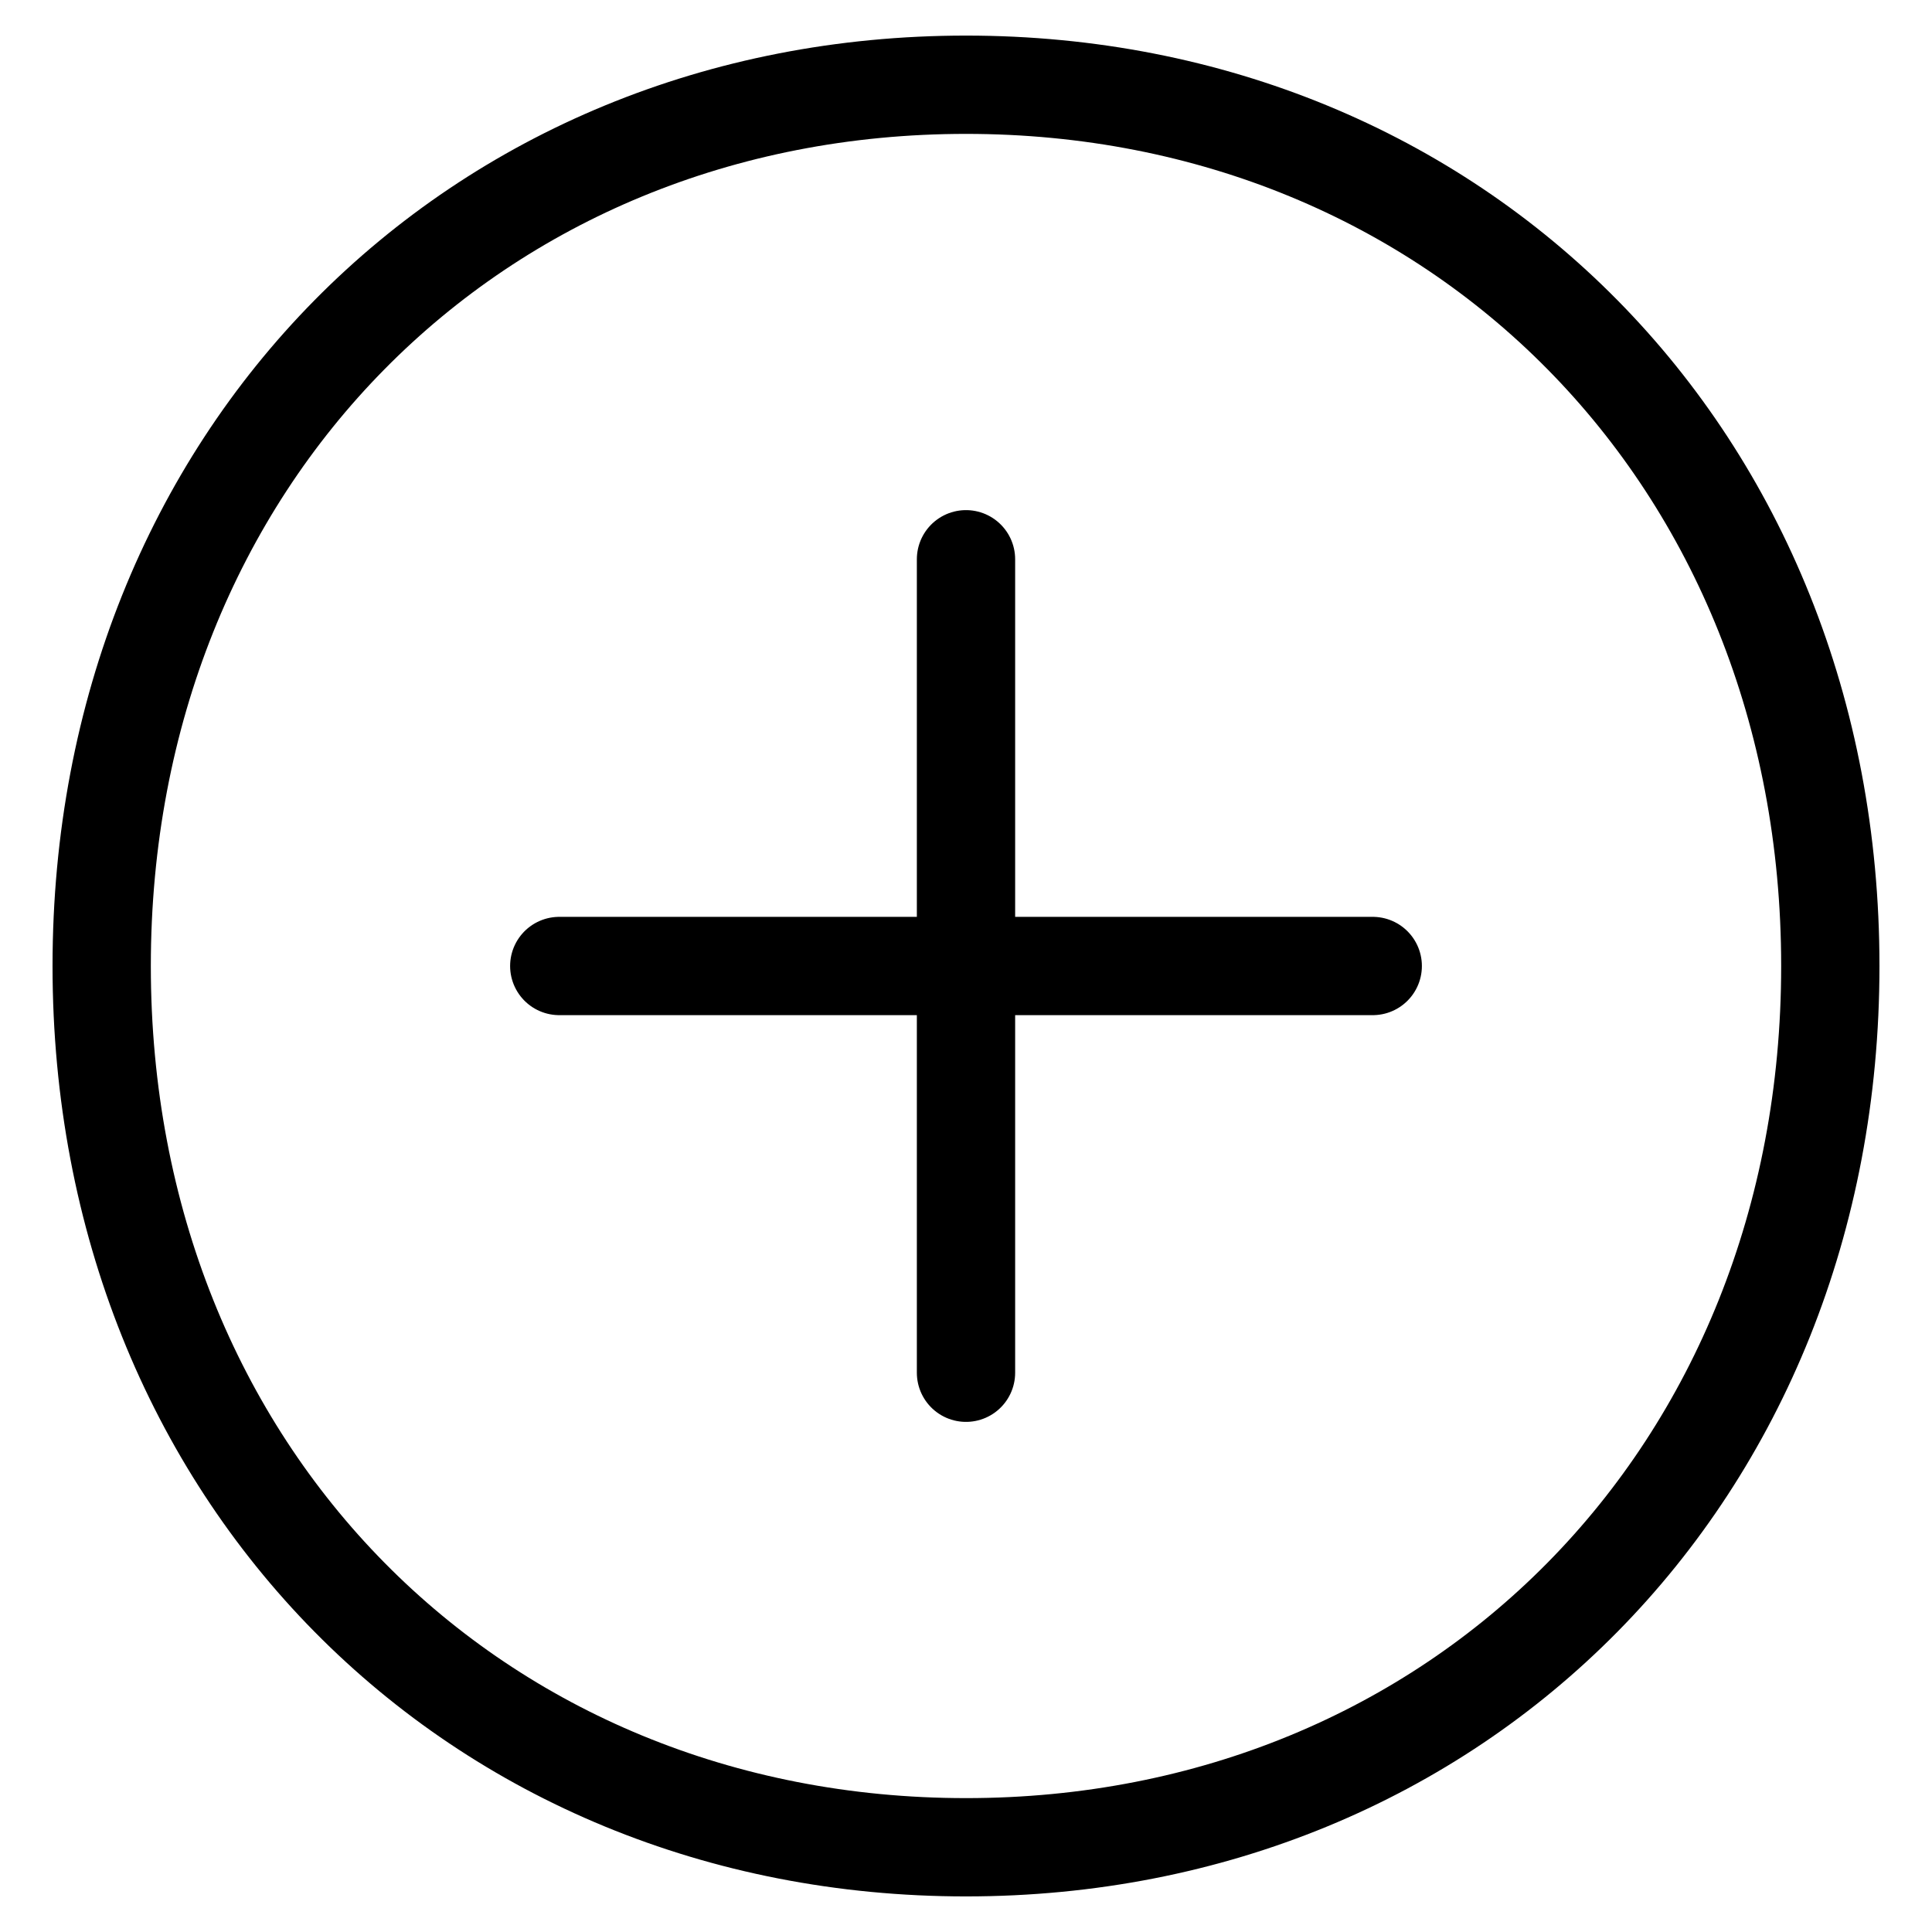
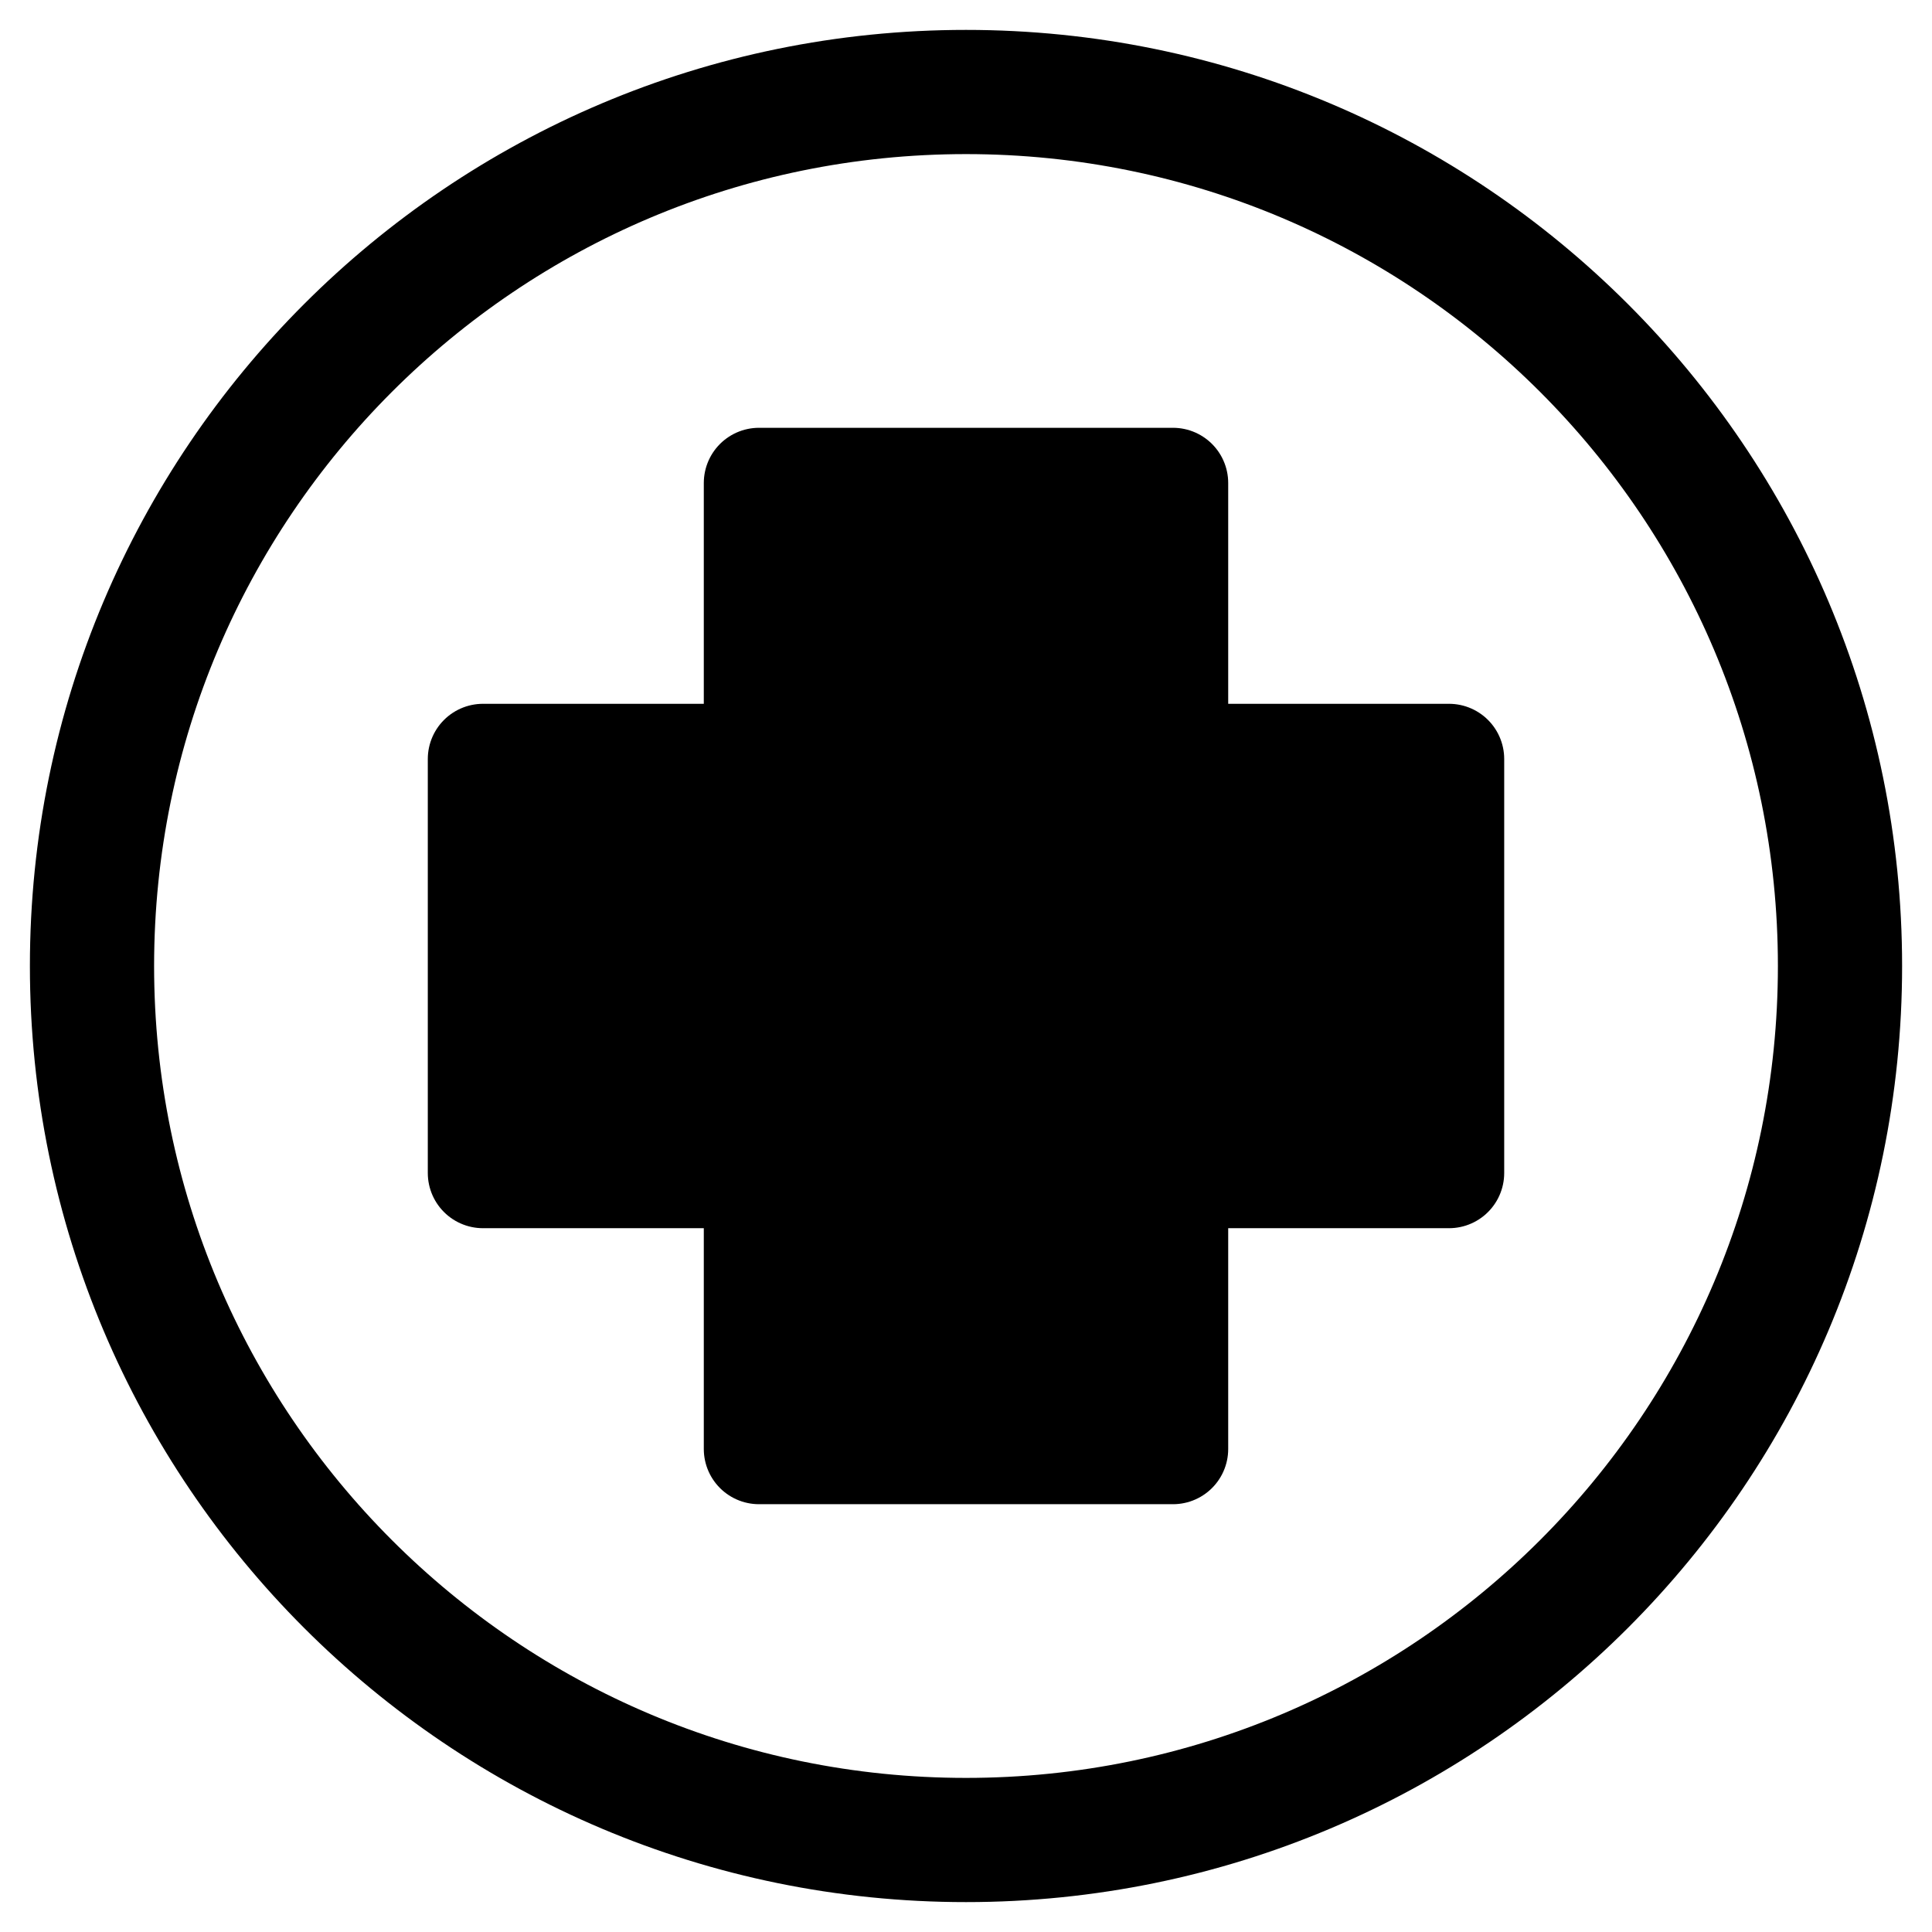
- <svg xmlns="http://www.w3.org/2000/svg" viewBox="398 295 114 114">
-   <path d="M455 300 C484 300 506 322 506 352 C506 382 484 404 455 404 C426 404 404 382 404 352 C404 322 426 300 455 300 Z M455 328 L455 376 M431 352 L479 352" fill="none" stroke="#000" stroke-width="5.8" stroke-linecap="round" stroke-linejoin="round" />
+ <svg xmlns="http://www.w3.org/2000/svg" viewBox="1.5 1.5 21 21">
+   <circle cx="12" cy="12" r="9.5" fill="none" stroke="#000" stroke-width="1.35" />
+   <path d="M9.75 6.75h4.5v3h3v4.5h-3v3h-4.5v-3h-3v-4.5h3z" stroke="#000" stroke-width="1.2" stroke-linejoin="round" />
</svg>
